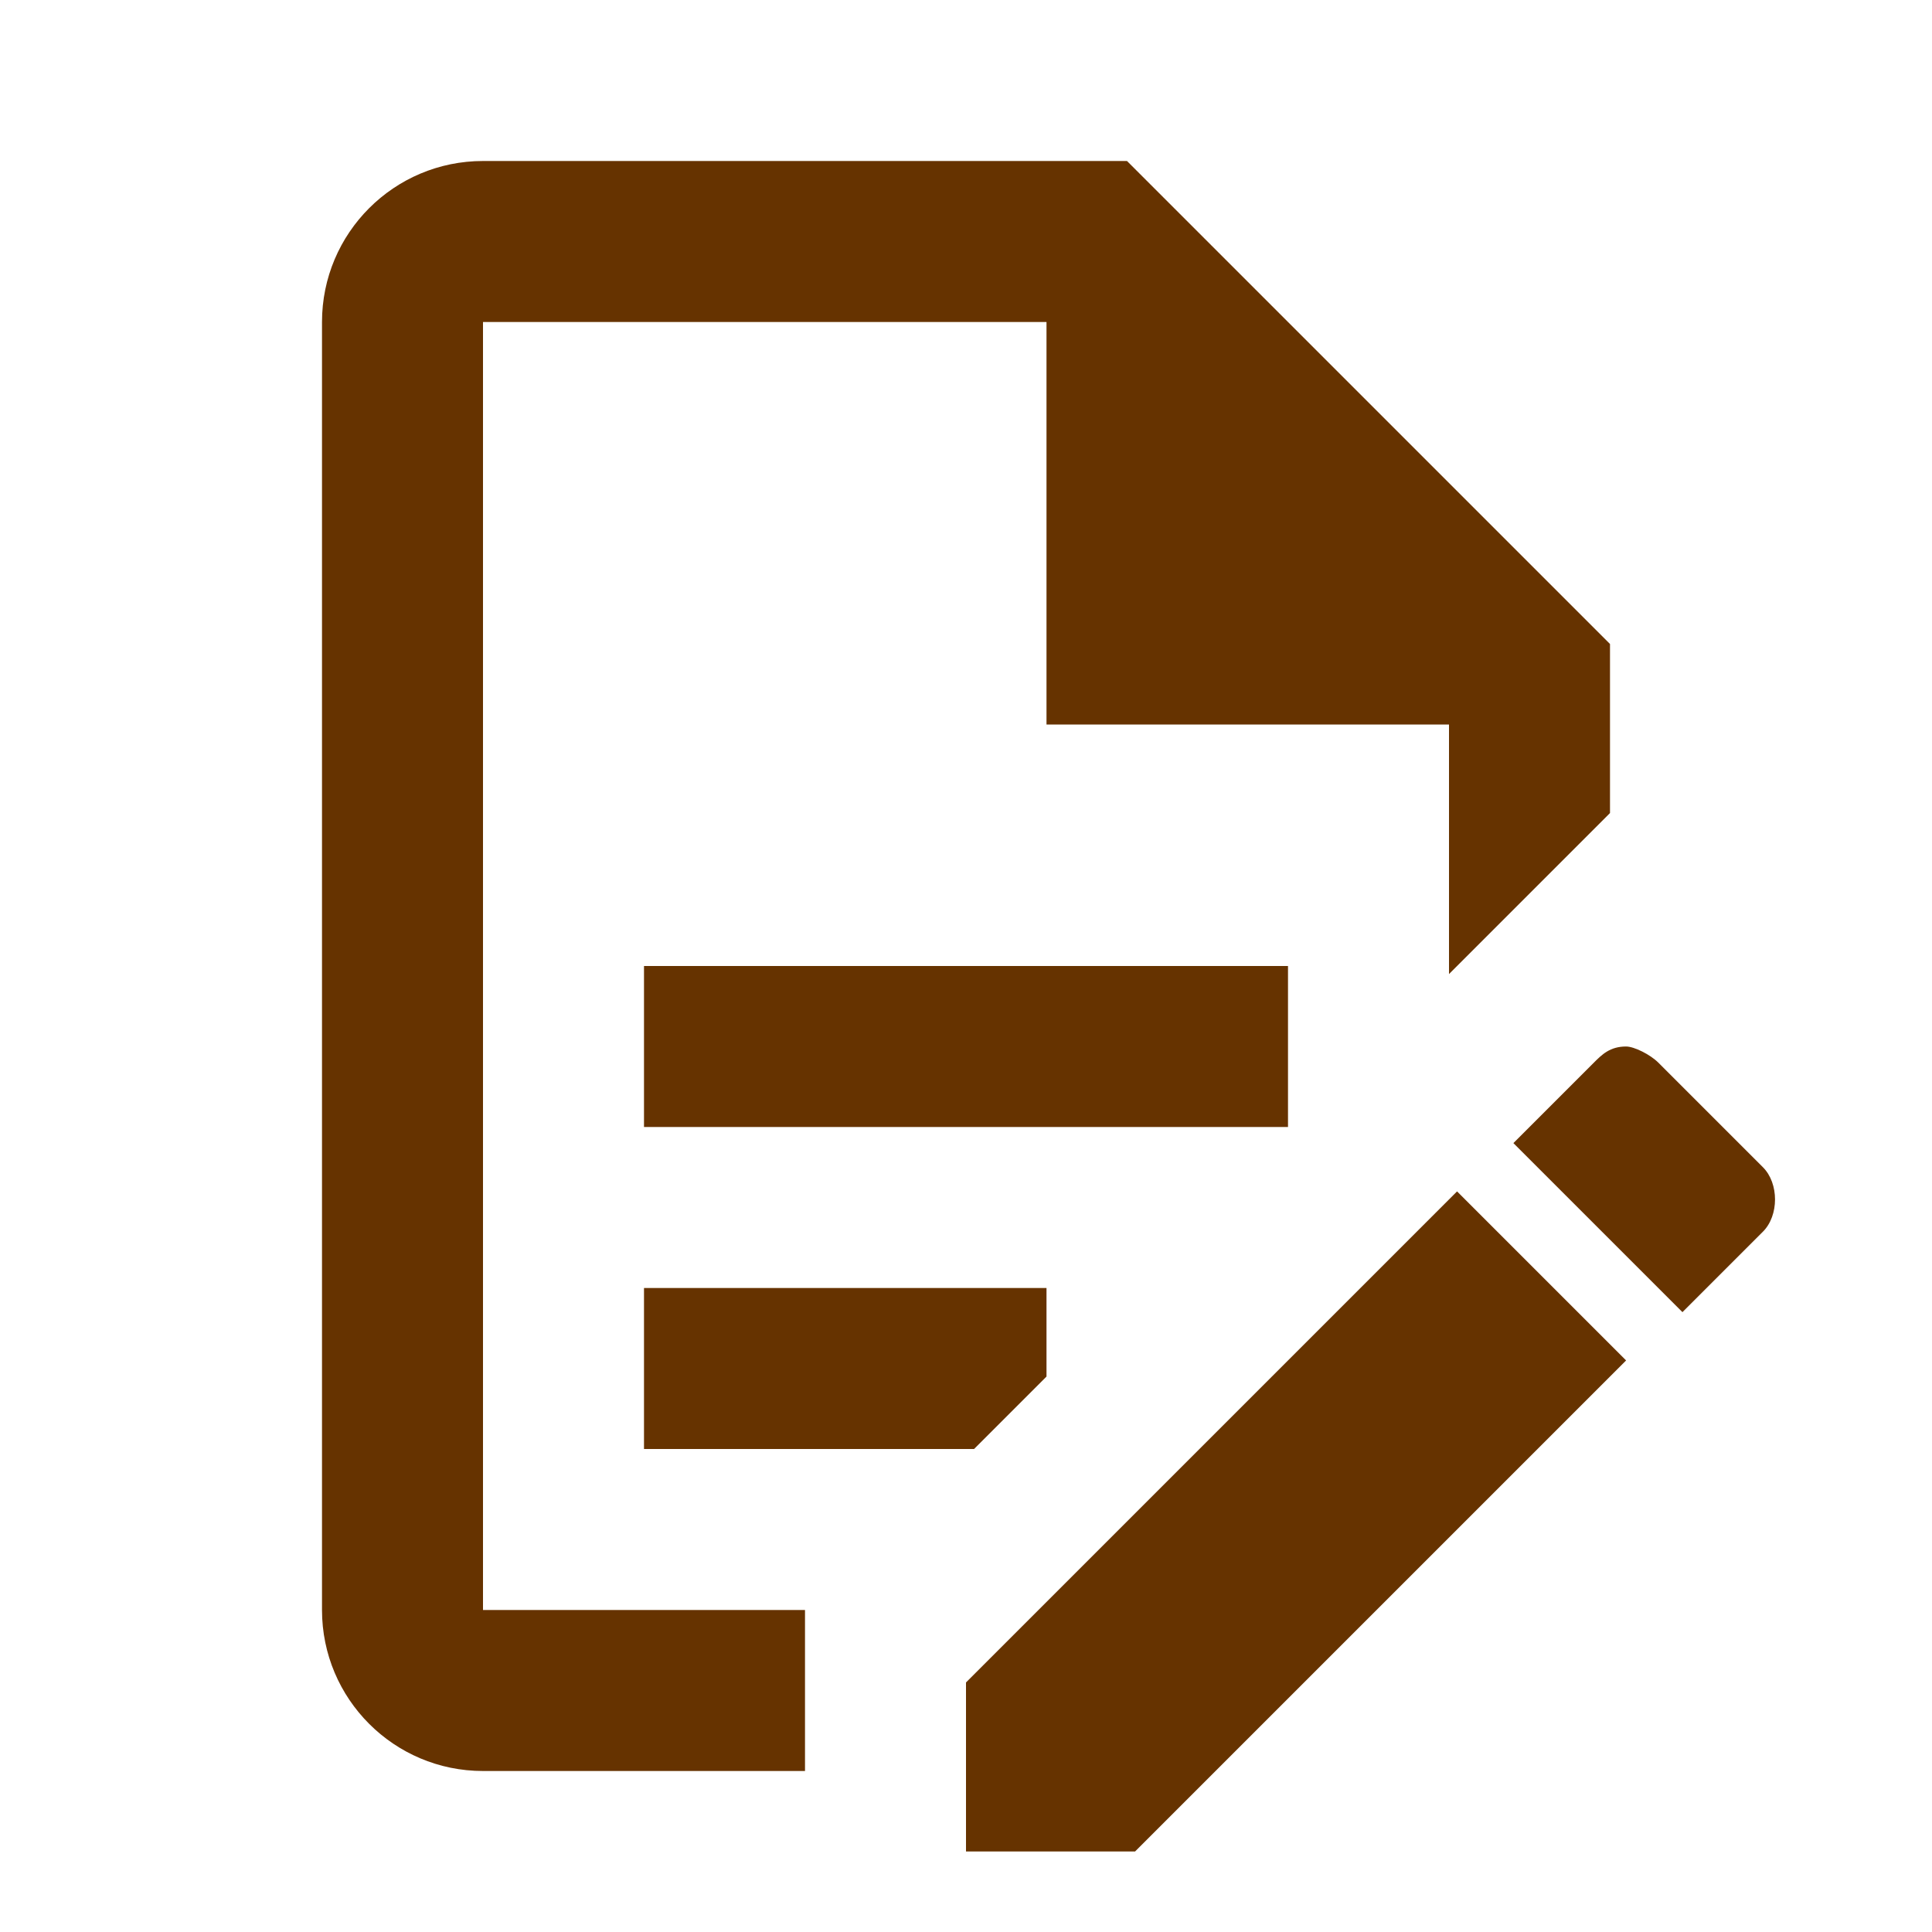
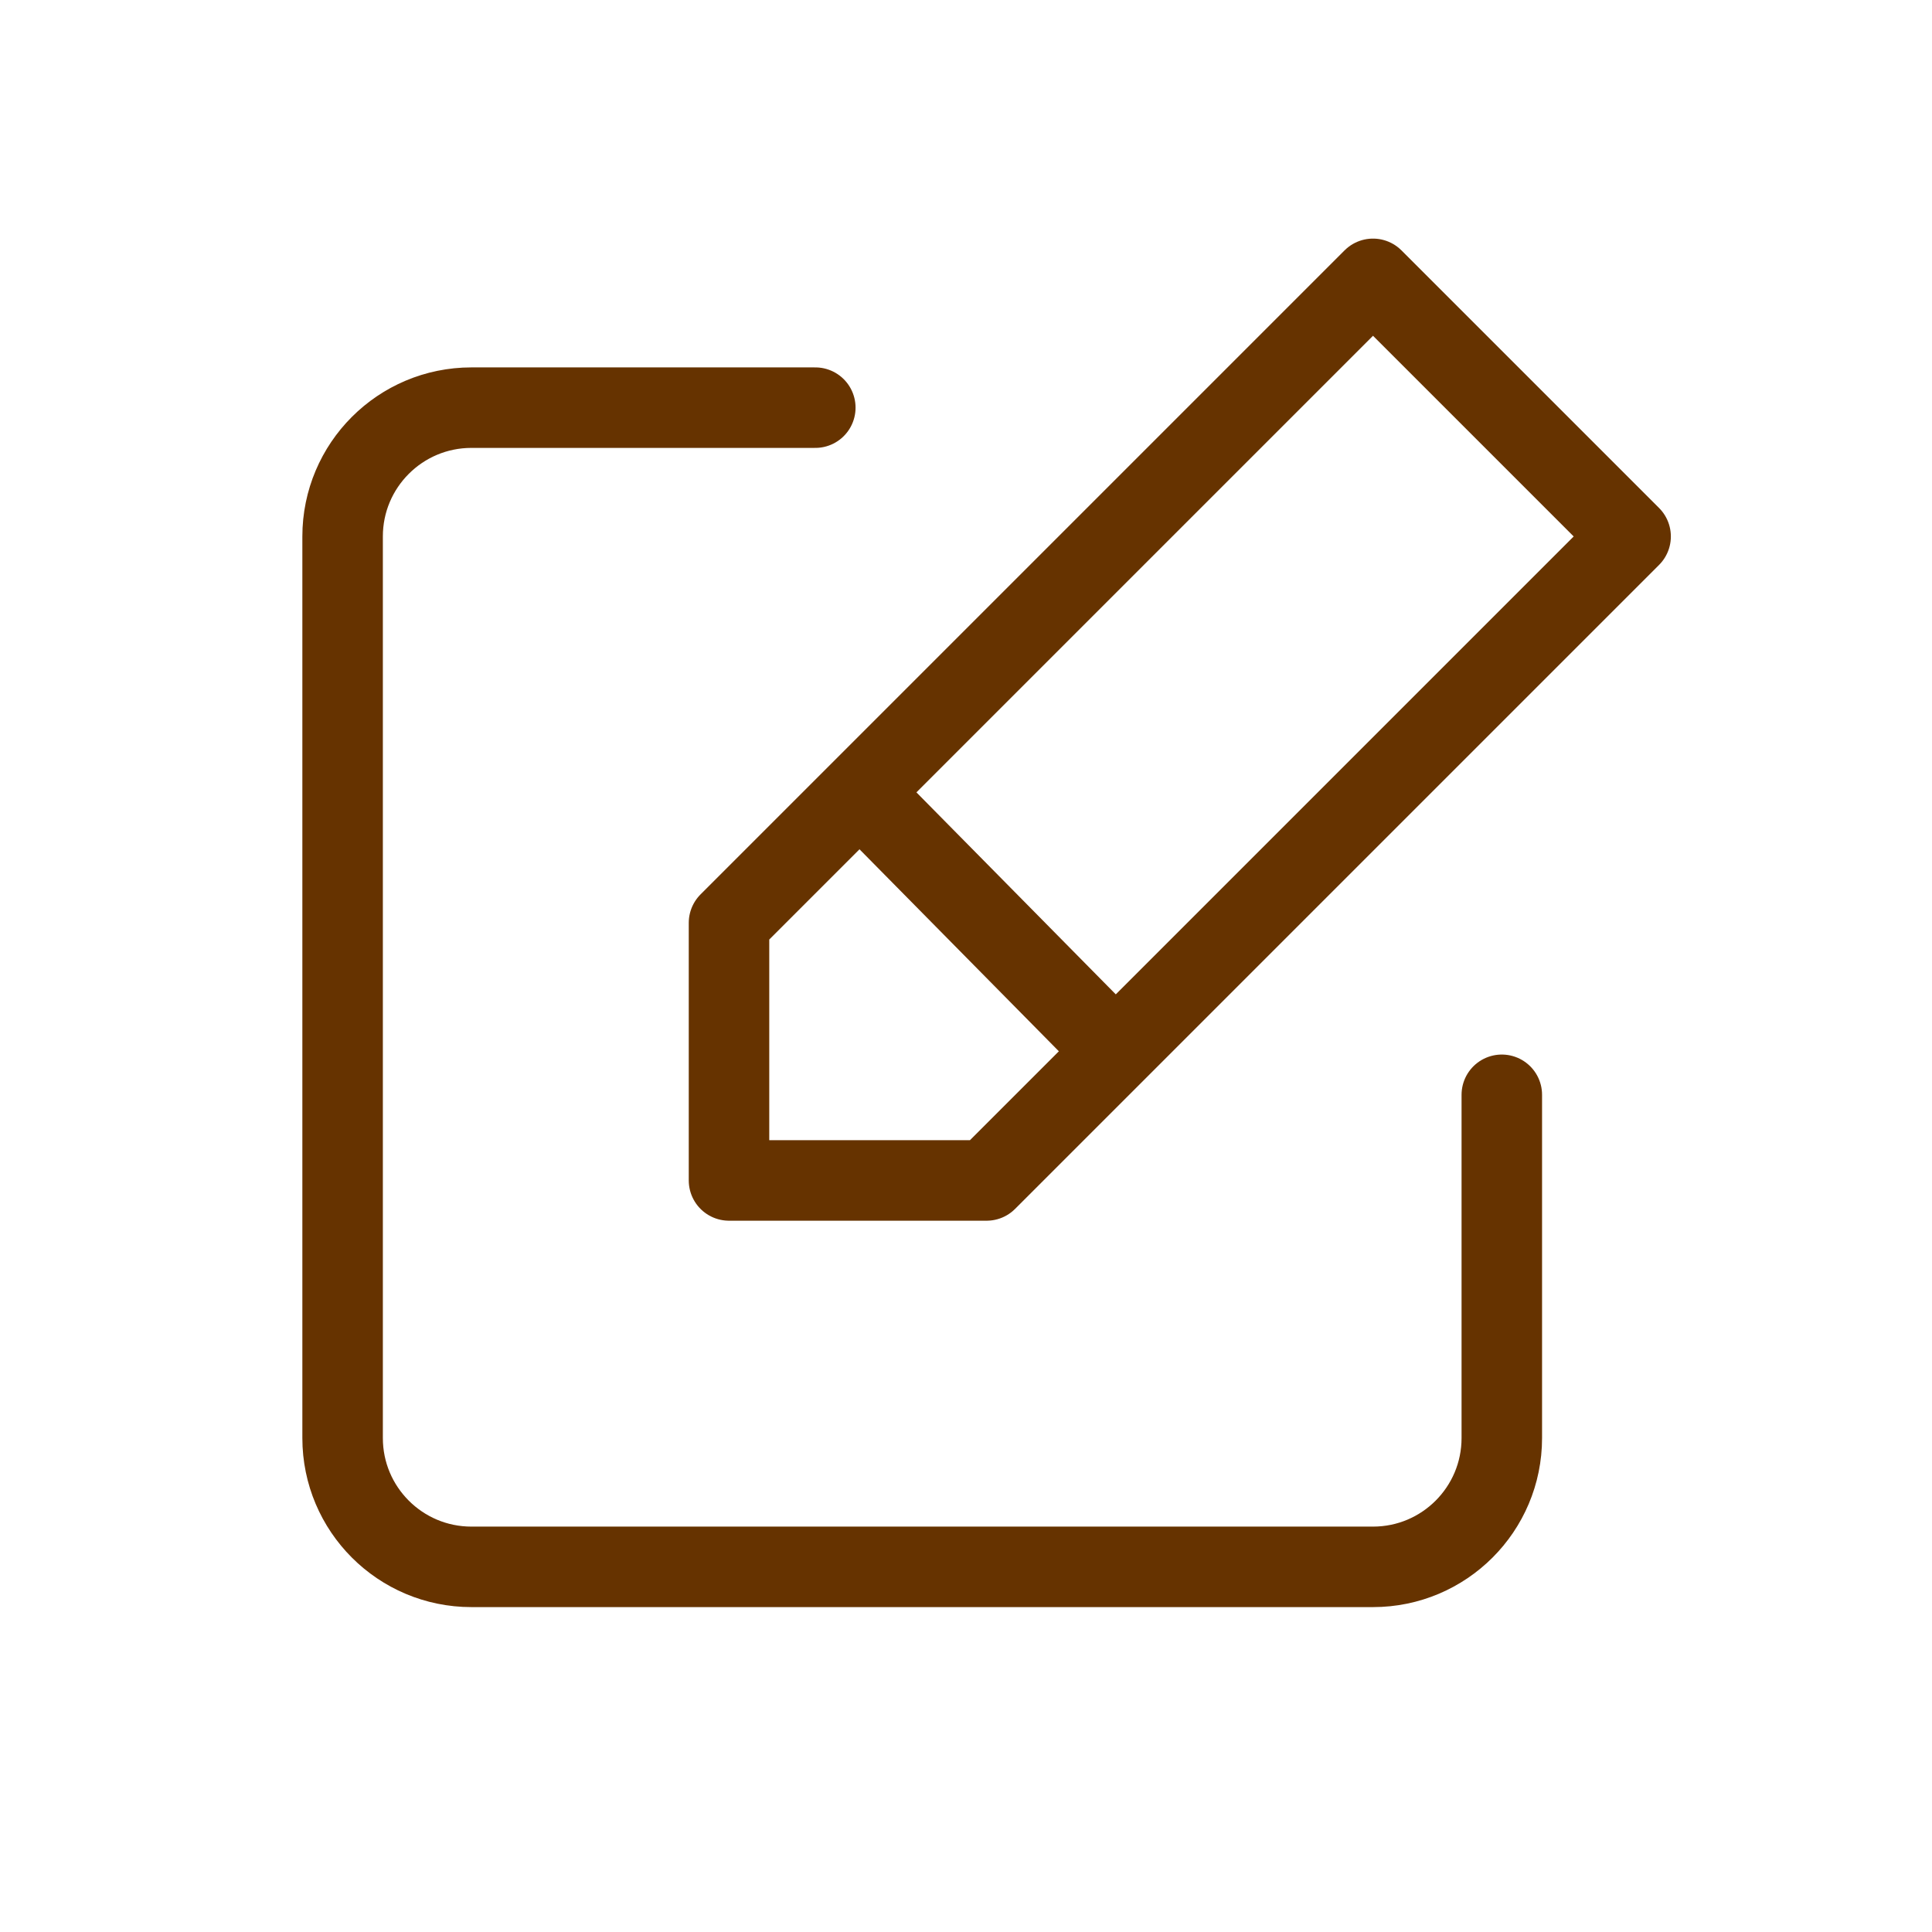
- <svg xmlns="http://www.w3.org/2000/svg" id="svg4" viewBox="0 0 24 24" height="24" width="24" version="1.1">
-   <defs id="defs8" />
-   <path style="fill:#663300;fill-opacity:1" id="path2" d="M8,12H16V14H8V12M10,20H6V4H13V9H18V12.1L20,10.1V8L14,2H6A2,2 0 0,0 4,4V20A2,2 0 0,0 6,22H10V20M8,18H12.1L13,17.1V16H8V18M20.2,13C20.3,13 20.5,13.1 20.6,13.2L21.9,14.5C22.1,14.7 22.1,15.1 21.9,15.3L20.9,16.3L18.8,14.2L19.8,13.2C19.9,13.1 20,13 20.2,13M20.2,16.9L14.1,23H12V20.9L18.1,14.8L20.2,16.9Z" />
+ <svg xmlns="http://www.w3.org/2000/svg" id="Layer_1" data-name="Layer 1" viewBox="0 0 60 60">
+   <defs>
+     <style>.cls-1{fill:none;stroke:#630;stroke-linecap:round;stroke-linejoin:round;stroke-width:2.5px;}</style>
+   </defs>
+   <path class="cls-1" d="M46.64,34V44.66a4,4,0,0,1-4,4h-28a4,4,0,0,1-4-4v-28a4,4,0,0,1,4-4H25.32" />
+   <polygon class="cls-1" points="42.64 8.66 50.64 16.66 30.64 36.66 22.64 36.66 22.64 28.66 42.64 8.66" />
+   <line class="cls-1" x1="27.19" y1="25.1" x2="34" y2="32" />
</svg>
